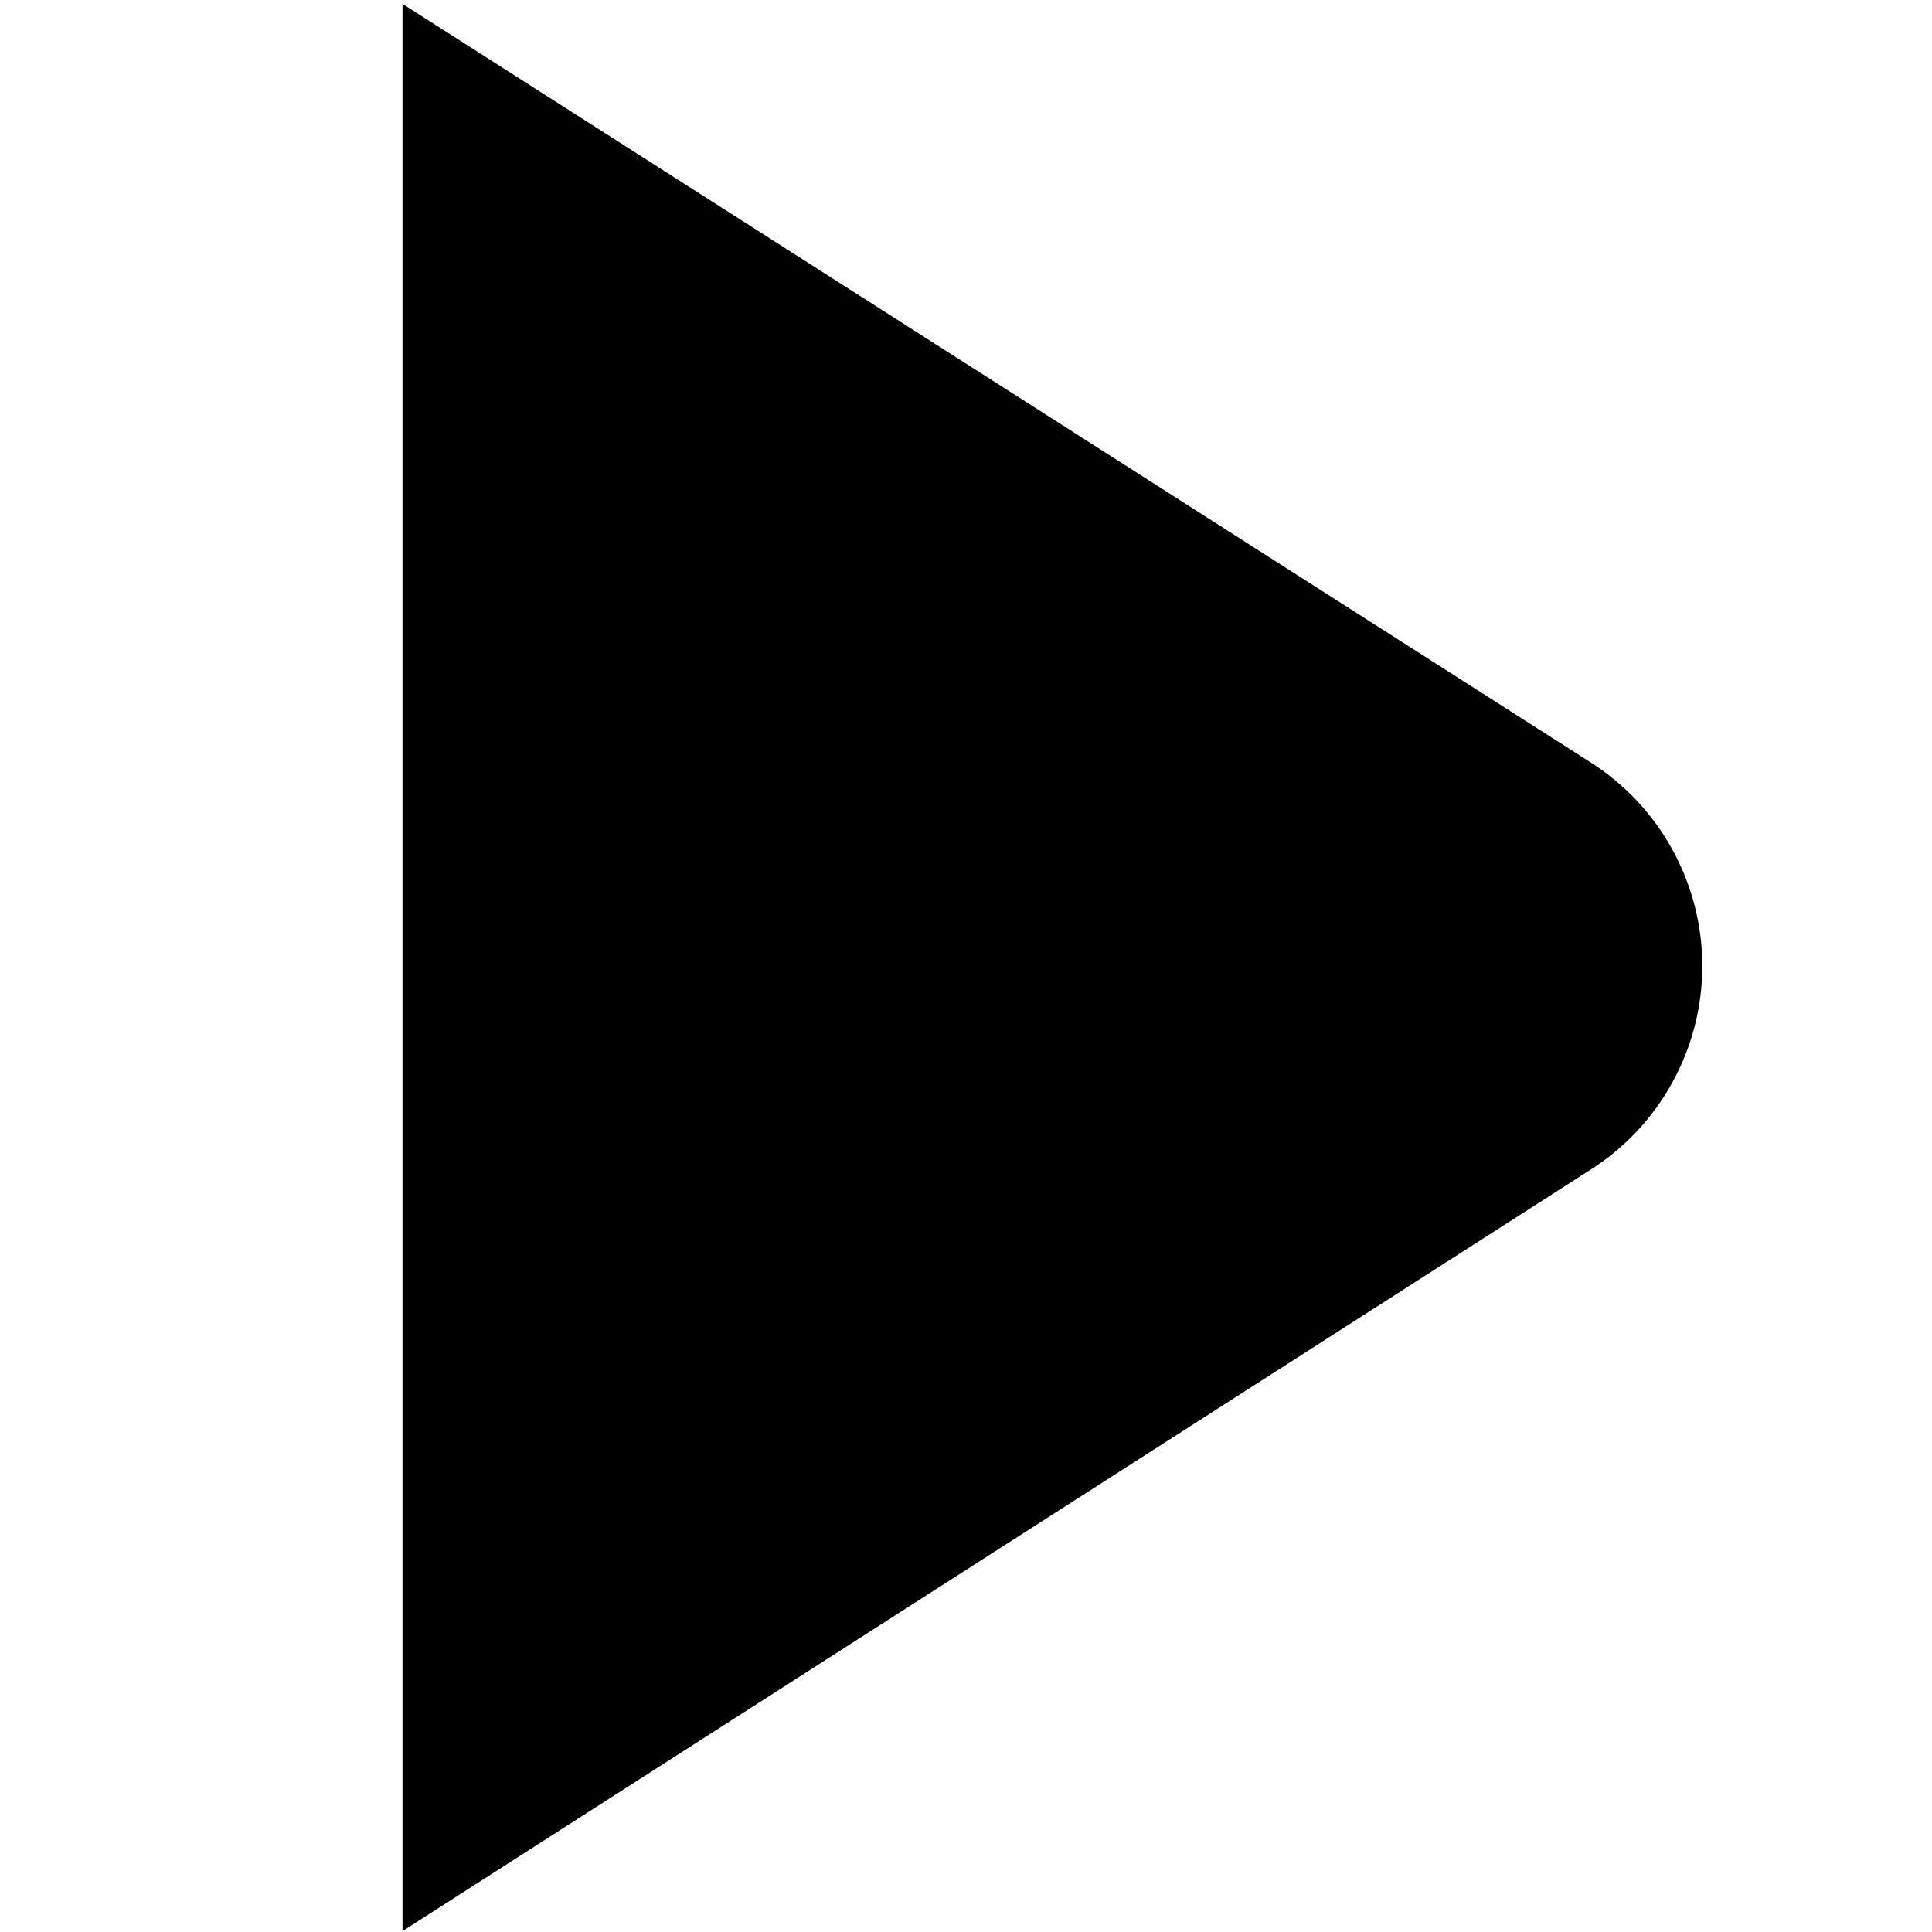
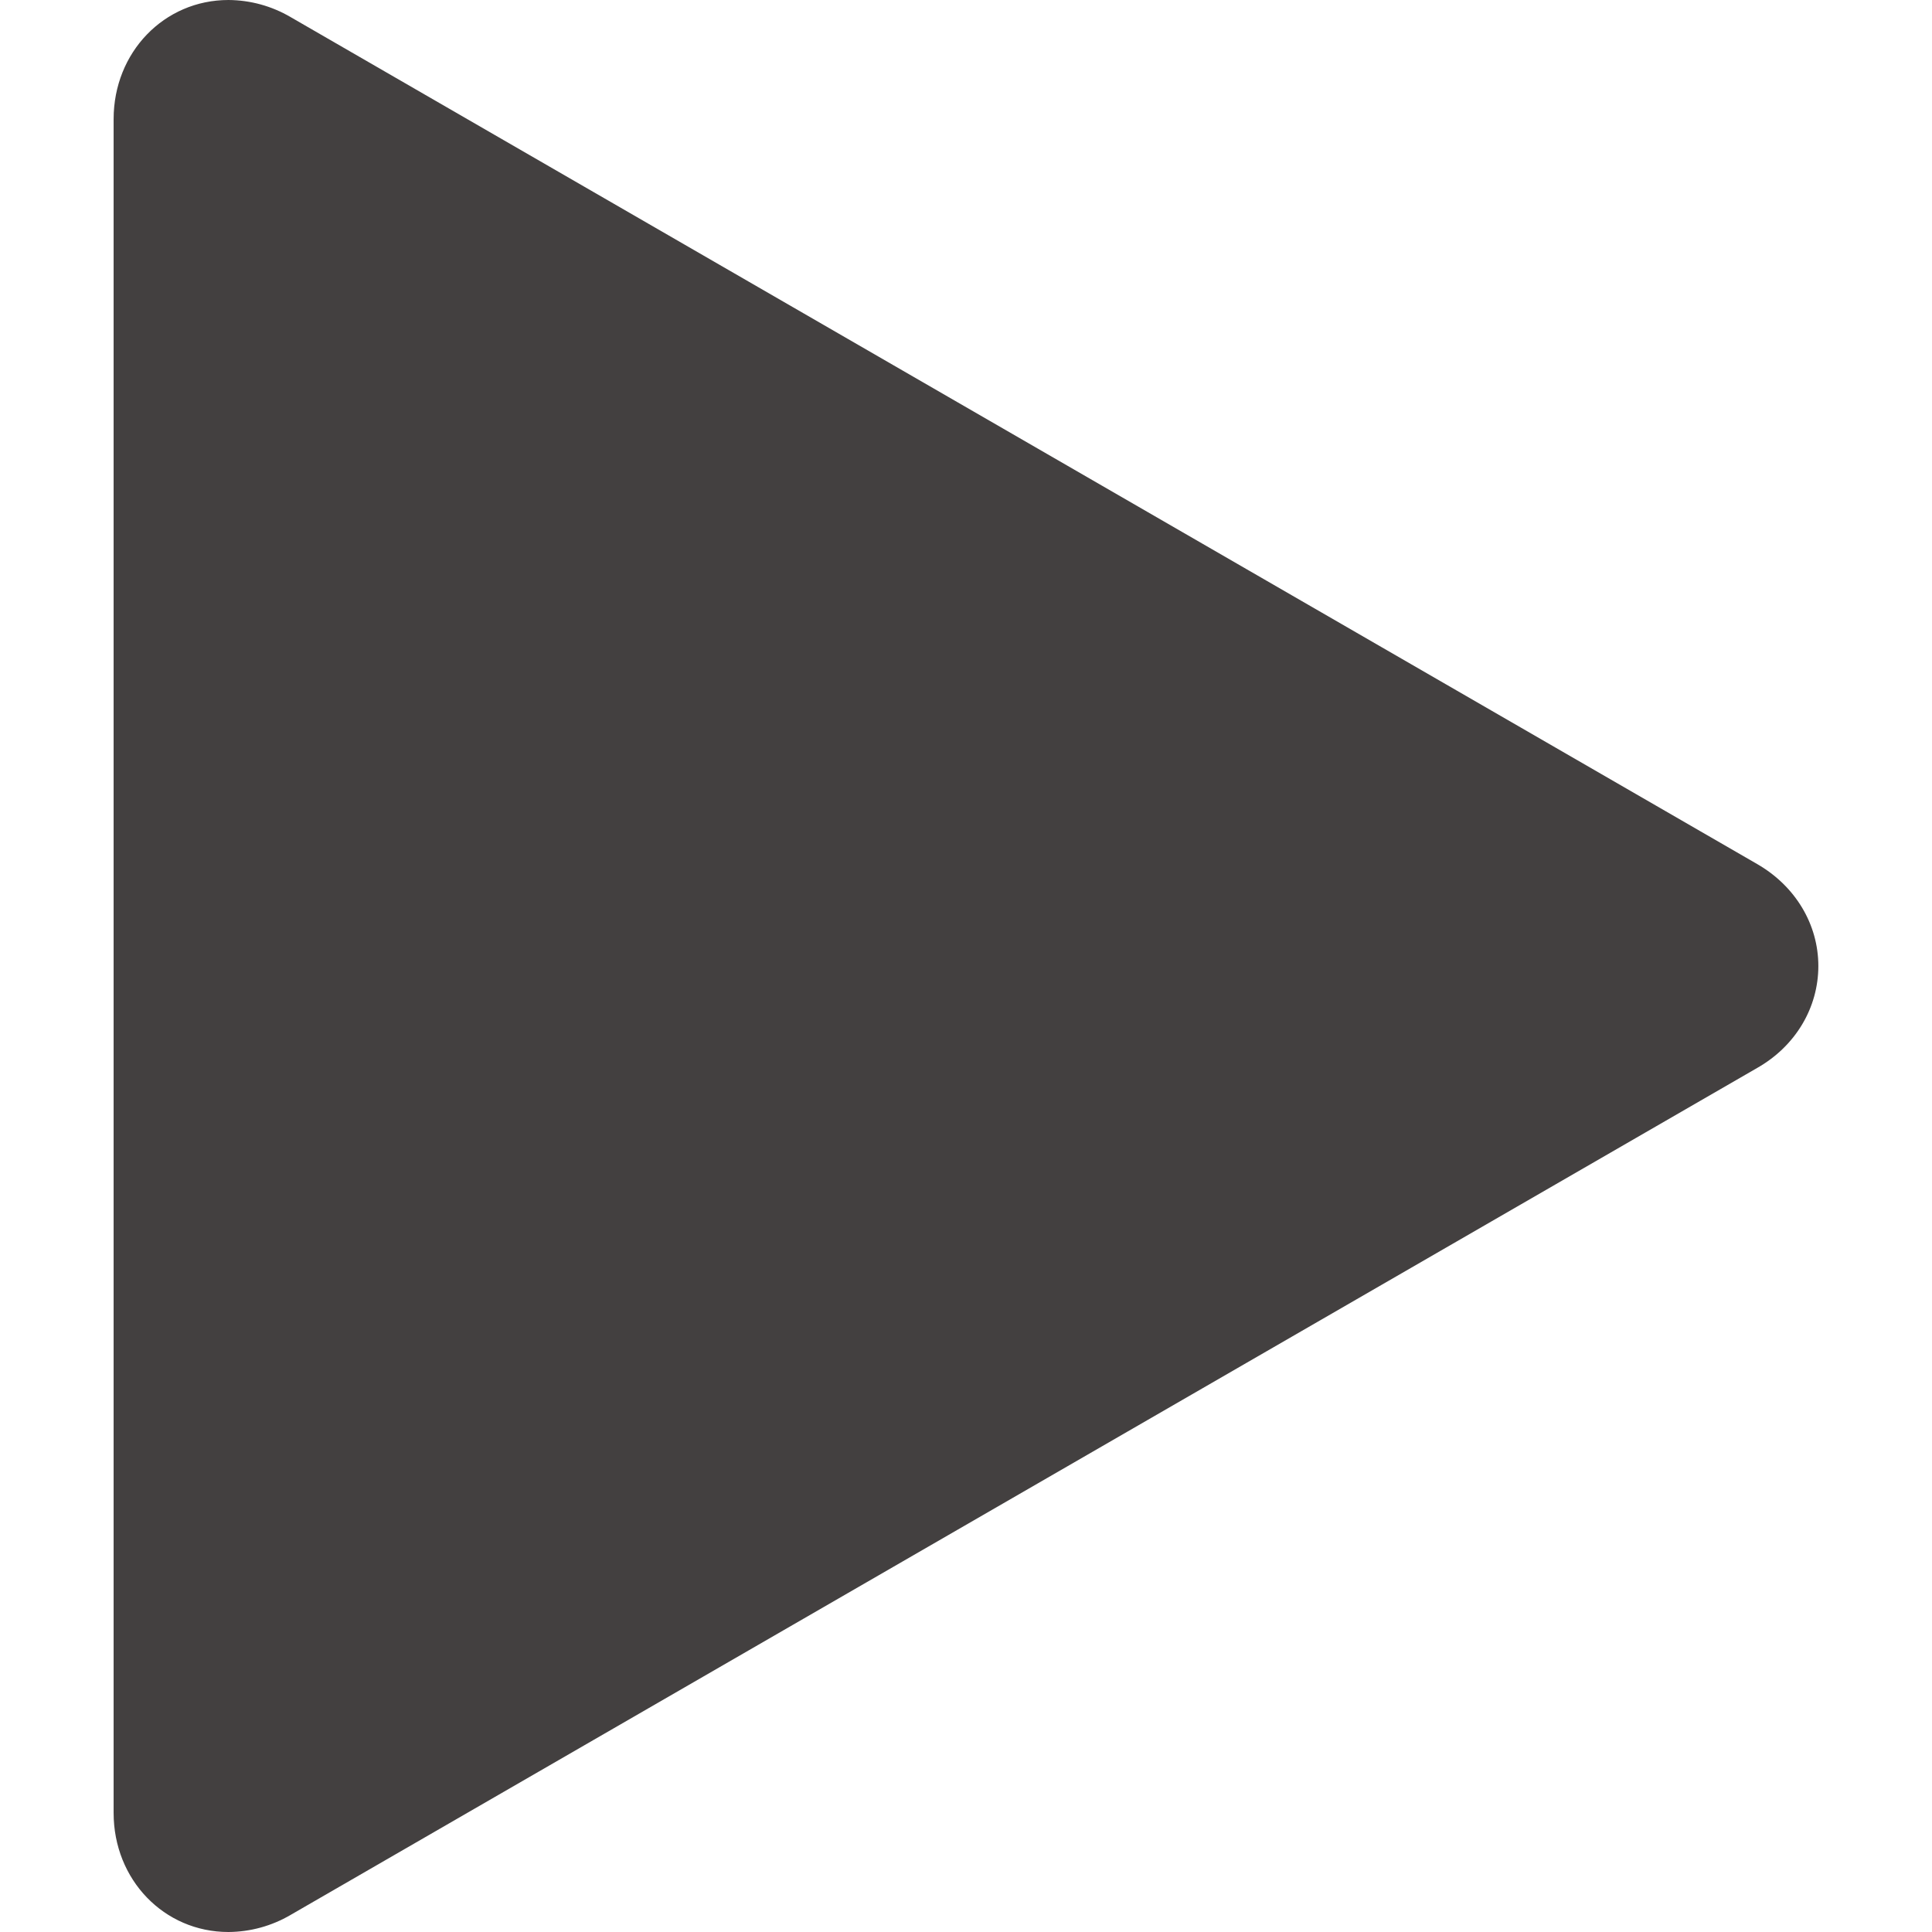
- <svg xmlns="http://www.w3.org/2000/svg" id="Layer_1" data-name="Layer 1" viewBox="0 0 24 24" width="512" height="512">
-   <path d="M19.749,9.464,5,.048V23.989L19.743,14.54a3,3,0,0,0,.006-5.076Z" />
+ <svg xmlns="http://www.w3.org/2000/svg" id="Layer_1" data-name="Layer 1" viewBox="0 0 512 512">
+   <path d="M60.54,512c-17.06,0-30.43-13.86-30.43-31.56V31.55C30.12,13.86,43.48,0,60.55,0A32.94,32.94,0,0,1,77,4.52L465.7,229c10.13,5.85,16.18,16,16.18,27s-6,21.2-16.18,27L77,507.48A32.92,32.92,0,0,1,60.55,512Z" fill="#434040" />
</svg>
